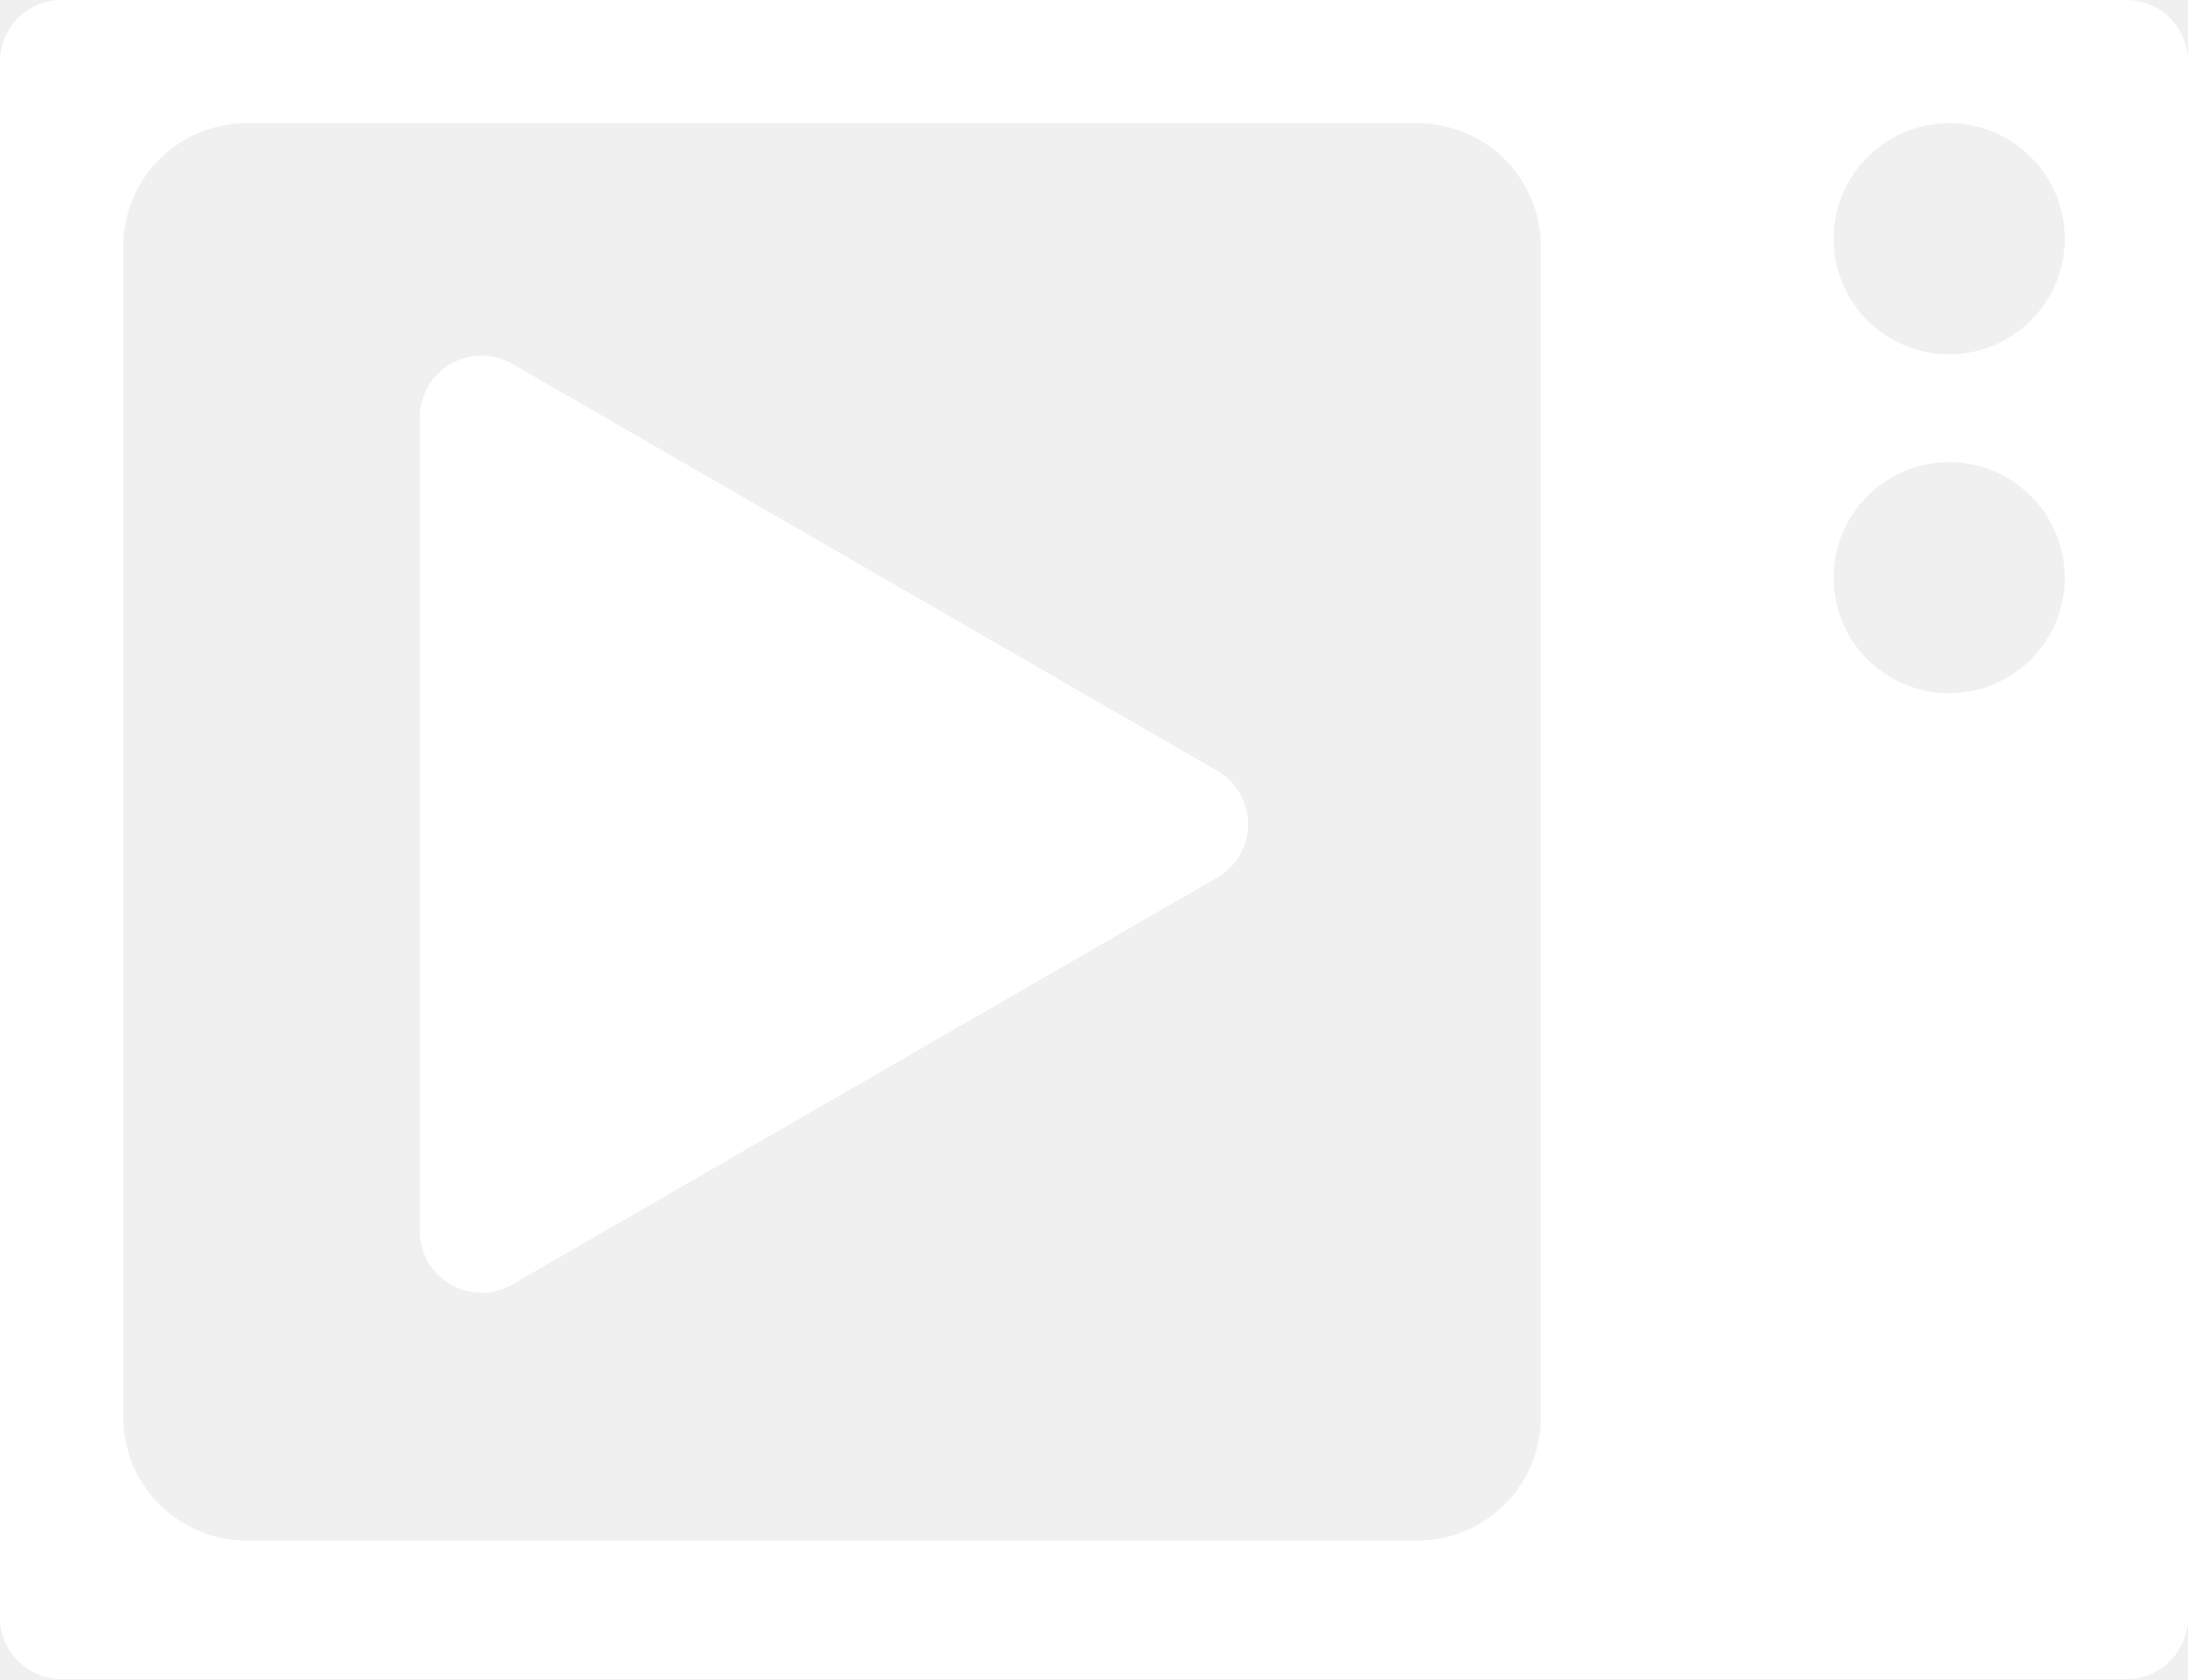
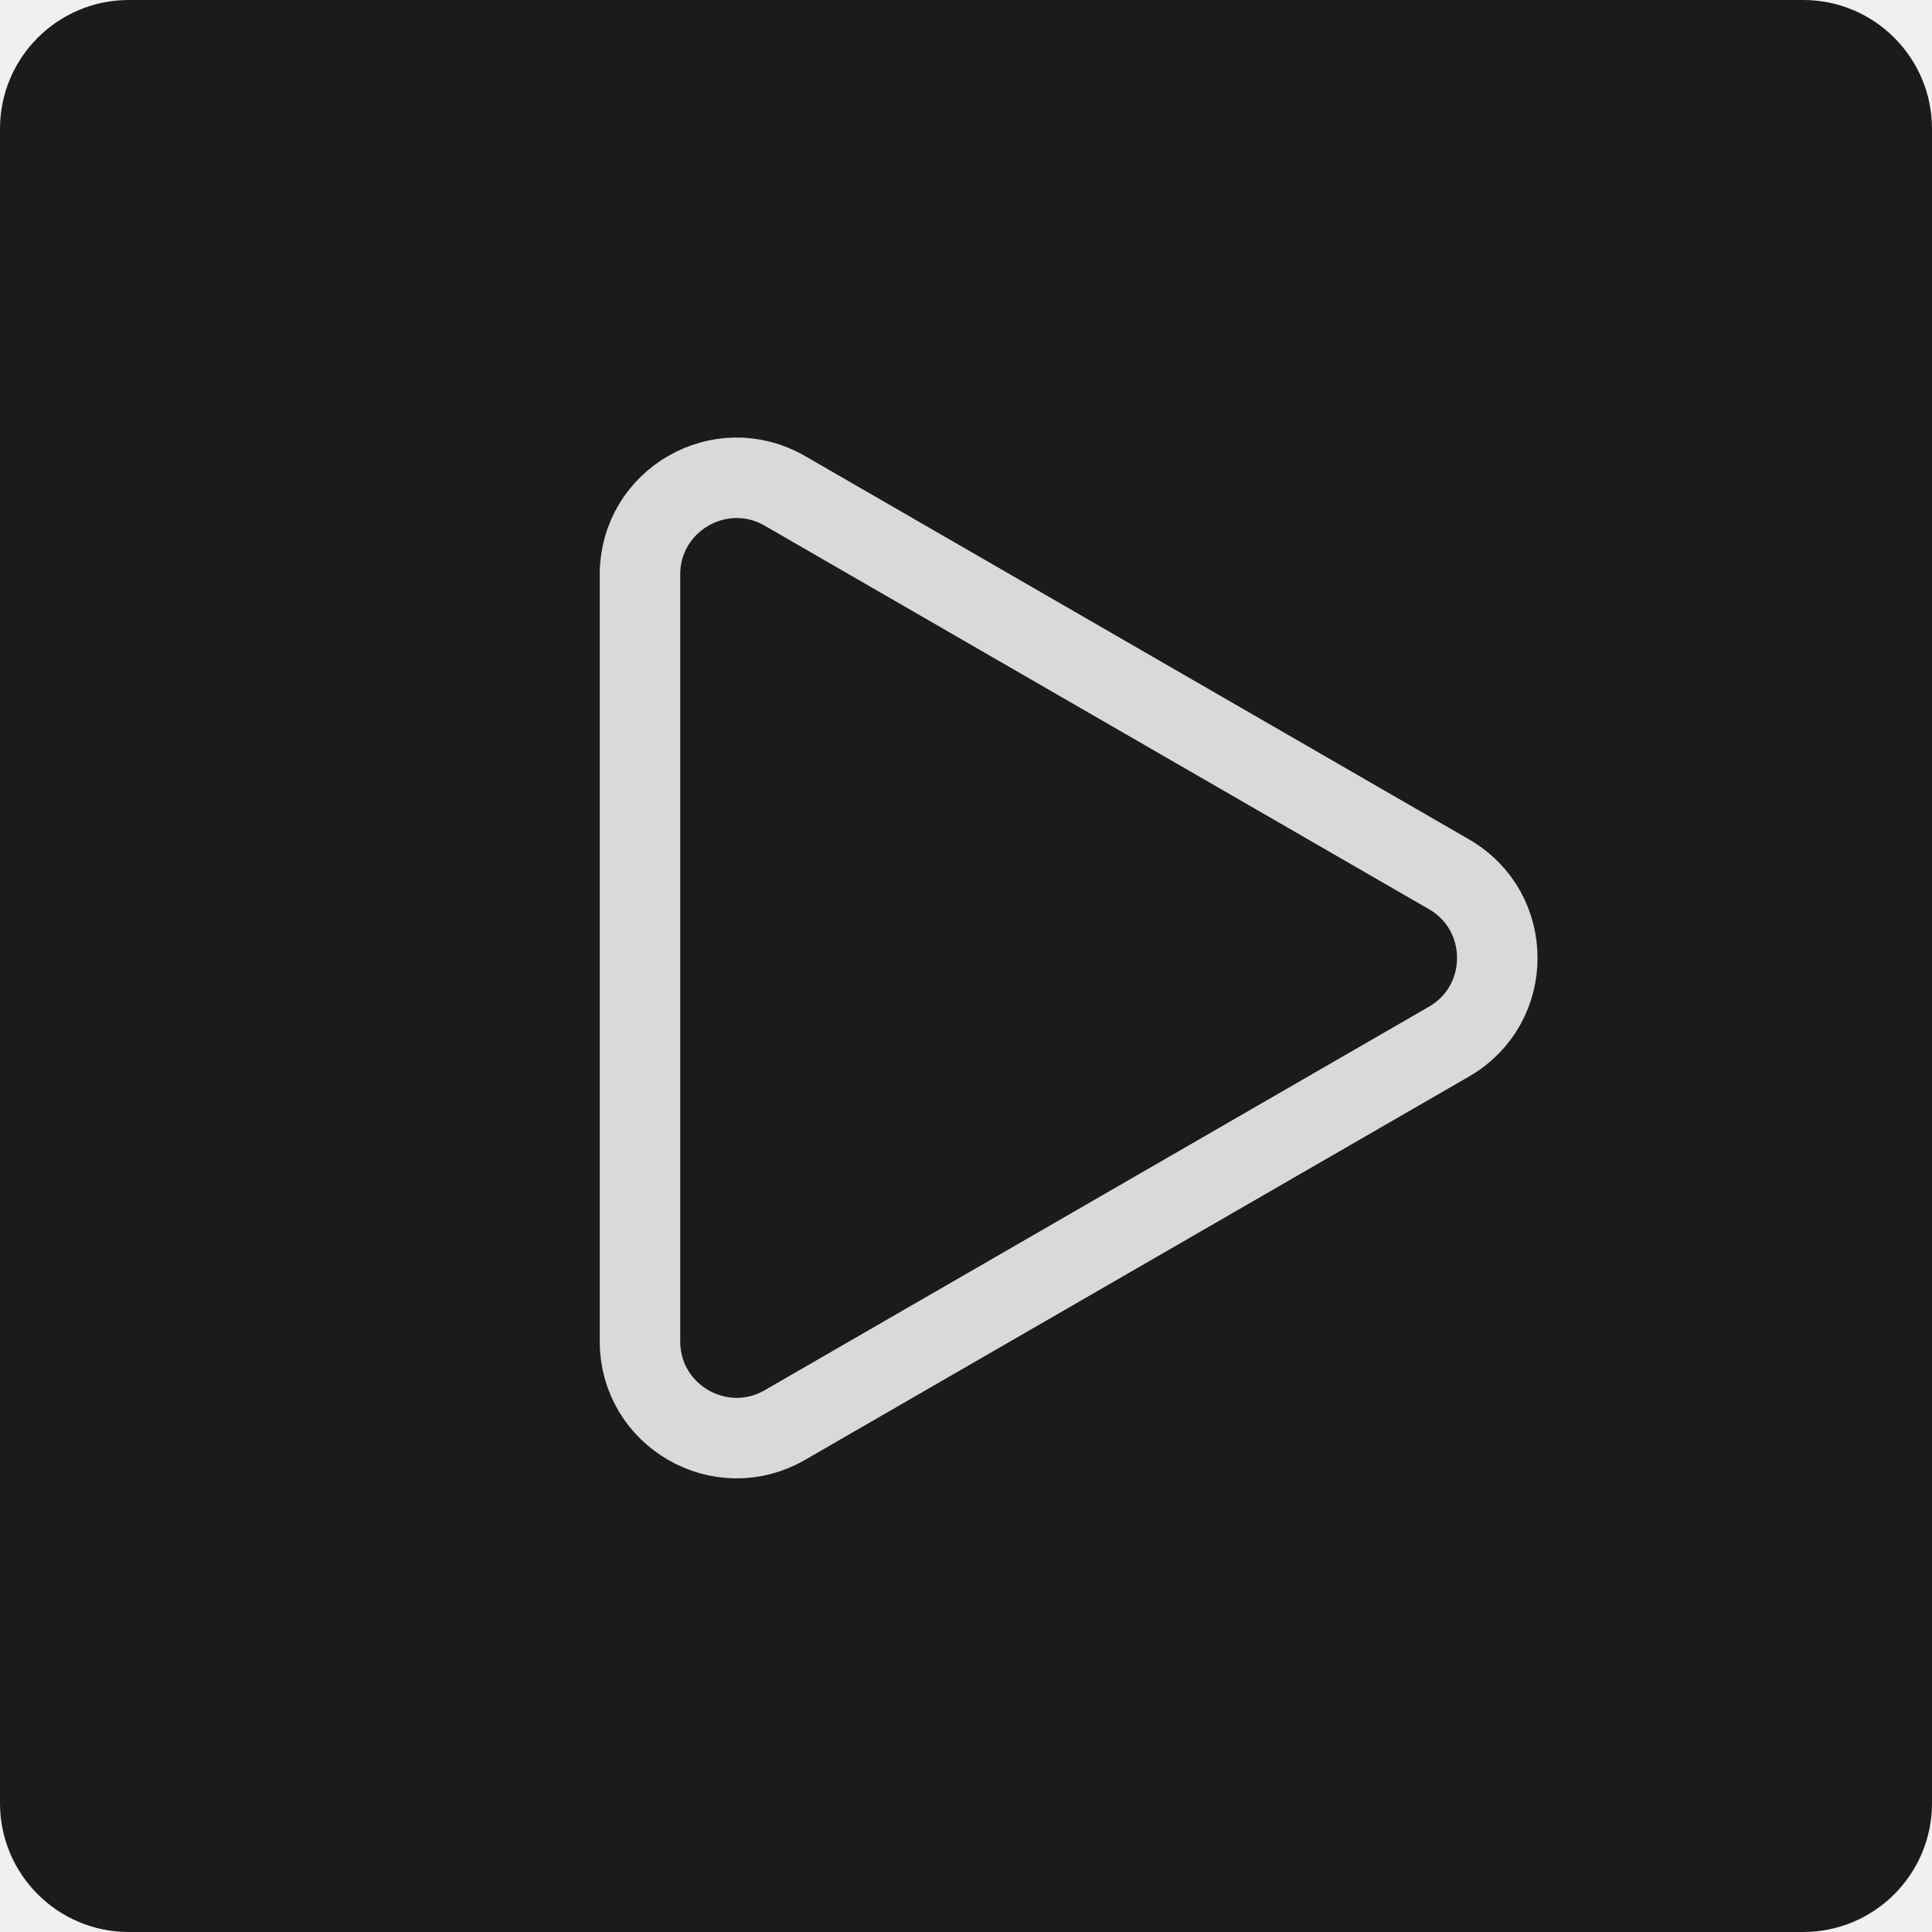
- <svg xmlns="http://www.w3.org/2000/svg" width="142" height="109" viewBox="0 0 142 109" fill="none">
-   <path d="M138 0C140.209 0 142 1.791 142 4V105C142 107.209 140.209 109 138 109H4C1.791 109 0 107.209 0 105V4C1.28853e-06 1.791 1.791 0 4 0H138ZM16 8C11.582 8 8 11.582 8 16V92C8 96.418 11.582 100 16 100H92C96.418 100 100 96.418 100 92V16C100 11.582 96.418 8 92 8H16ZM27.25 27.086C27.25 24.007 30.583 22.082 33.25 23.622L79 50.036C81.666 51.576 81.666 55.424 79 56.964L33.25 83.378C30.583 84.918 27.25 82.993 27.25 79.914V27.086ZM126.5 30C122.358 30 119 33.358 119 37.5C119 41.642 122.358 45 126.5 45C130.642 45 134 41.642 134 37.5C134 33.358 130.642 30 126.5 30ZM126.5 8C122.358 8 119 11.358 119 15.5C119 19.642 122.358 23 126.5 23C130.642 23 134 19.642 134 15.5C134 11.358 130.642 8 126.5 8Z" fill="white" />
+ <svg xmlns="http://www.w3.org/2000/svg" width="120" height="120" viewBox="0 0 120 120" fill="none">
+   <rect width="120" height="120" rx="8" fill="#1B1B1B" />
+   <path d="M90 54.304C94 56.613 94 62.387 90 64.696L48.75 88.512C44.75 90.821 39.75 87.934 39.75 83.316L39.75 35.684C39.75 31.066 44.75 28.179 48.75 30.488L90 54.304Z" stroke="#D9D9D9" stroke-width="5" />
</svg>
